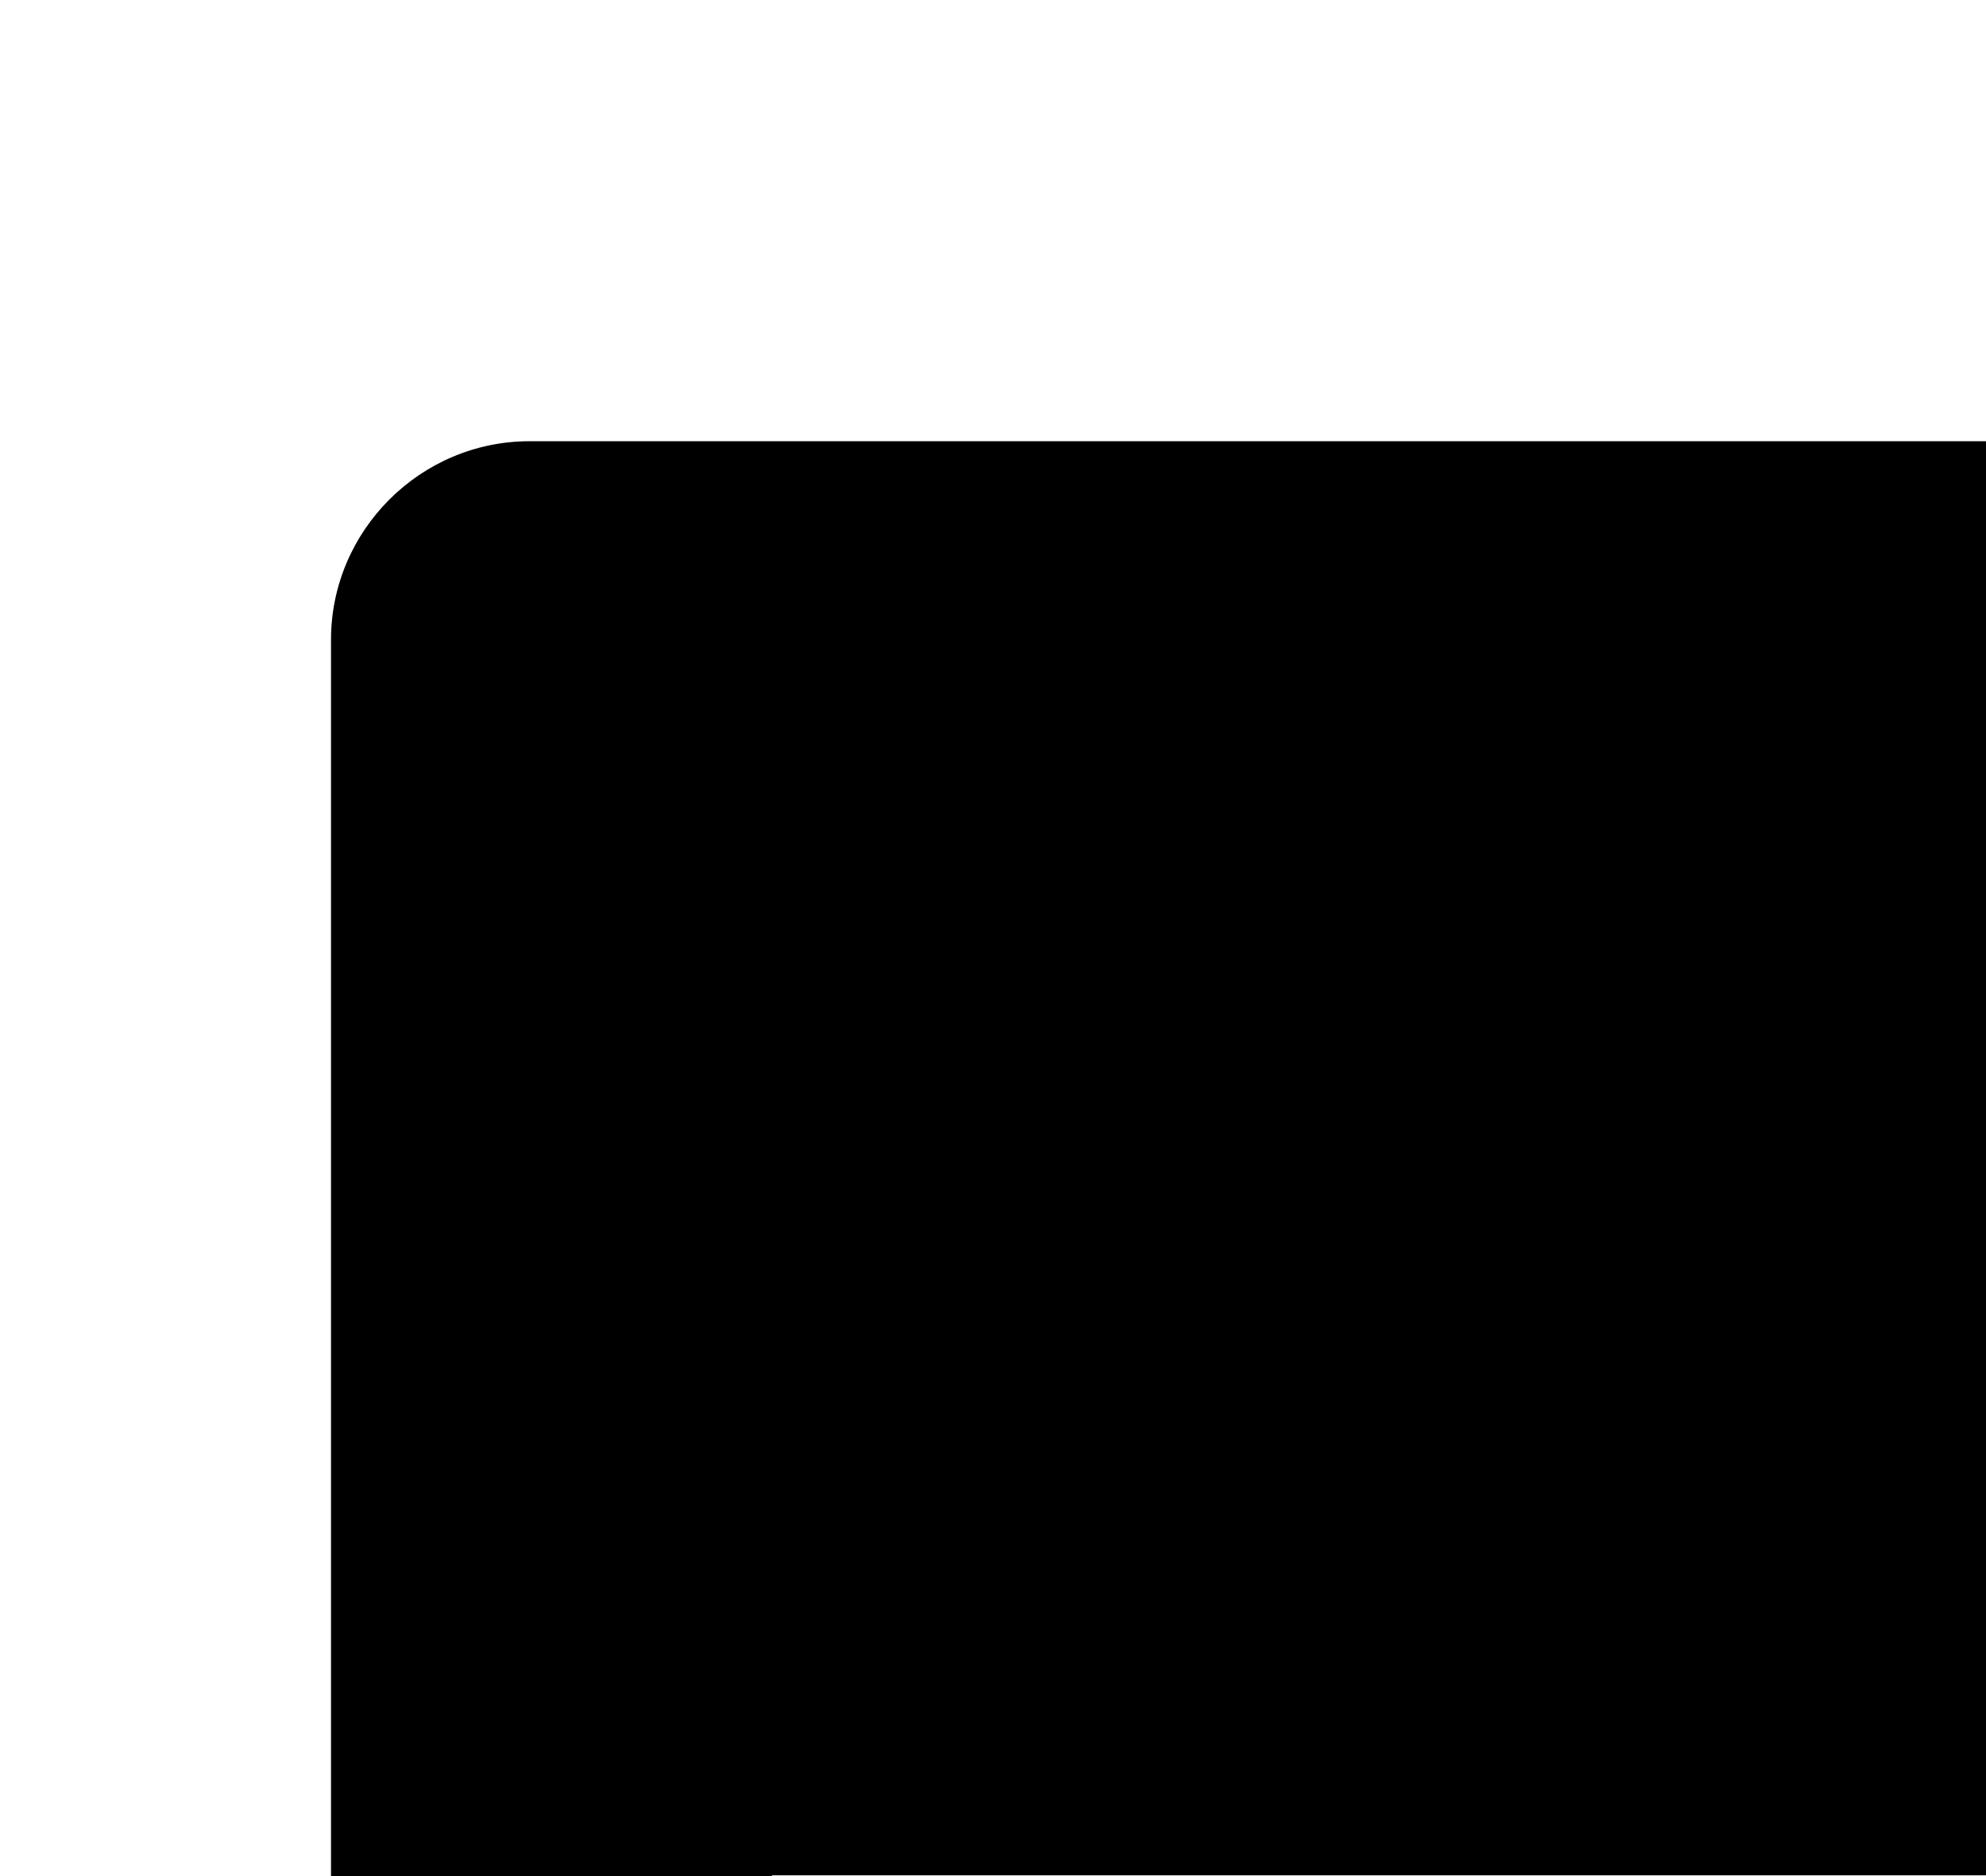
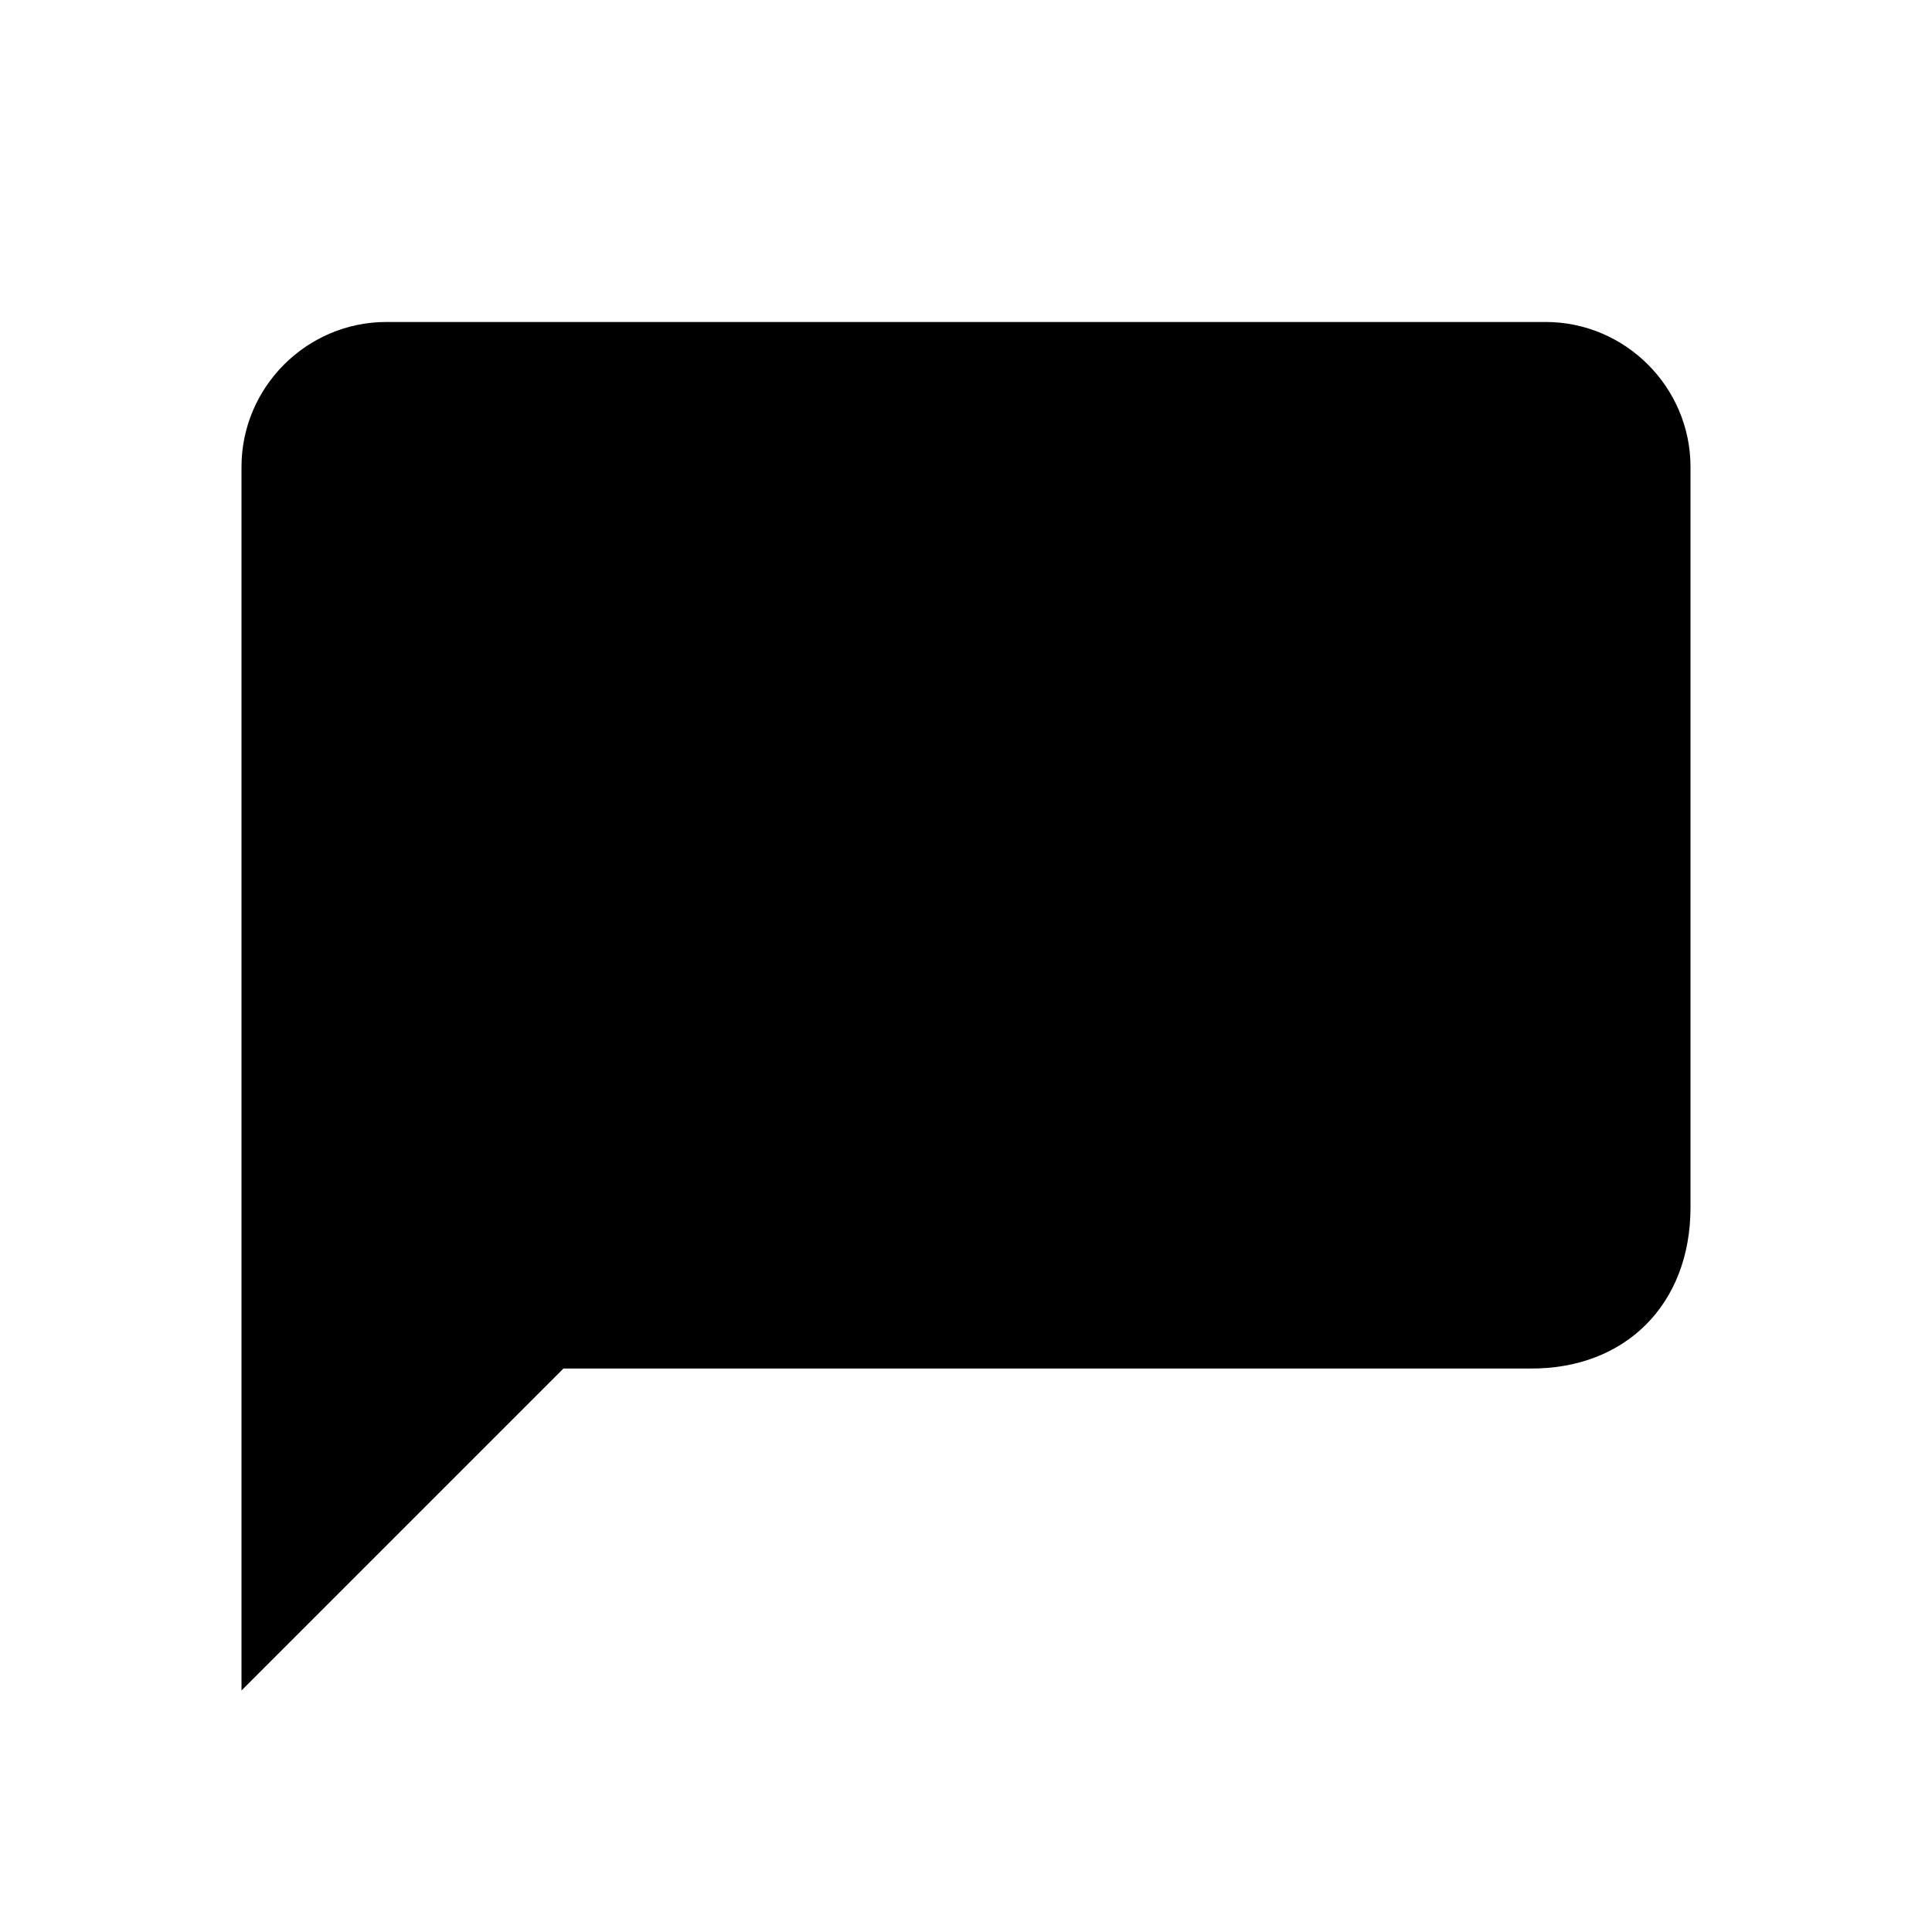
- <svg xmlns="http://www.w3.org/2000/svg" viewBox="null" version="1.1">
+ <svg xmlns="http://www.w3.org/2000/svg" viewBox="0 0 32 32" version="1.1">
  <path d="M25.6 5.333h-19.2c-1.32 0-2.4 1.080-2.4 2.4v20.267l5.333-5.333h16c1.587 0.016 2.667-1.064 2.667-2.667v-12.267c0-1.32-1.080-2.4-2.4-2.4z" />
</svg>
